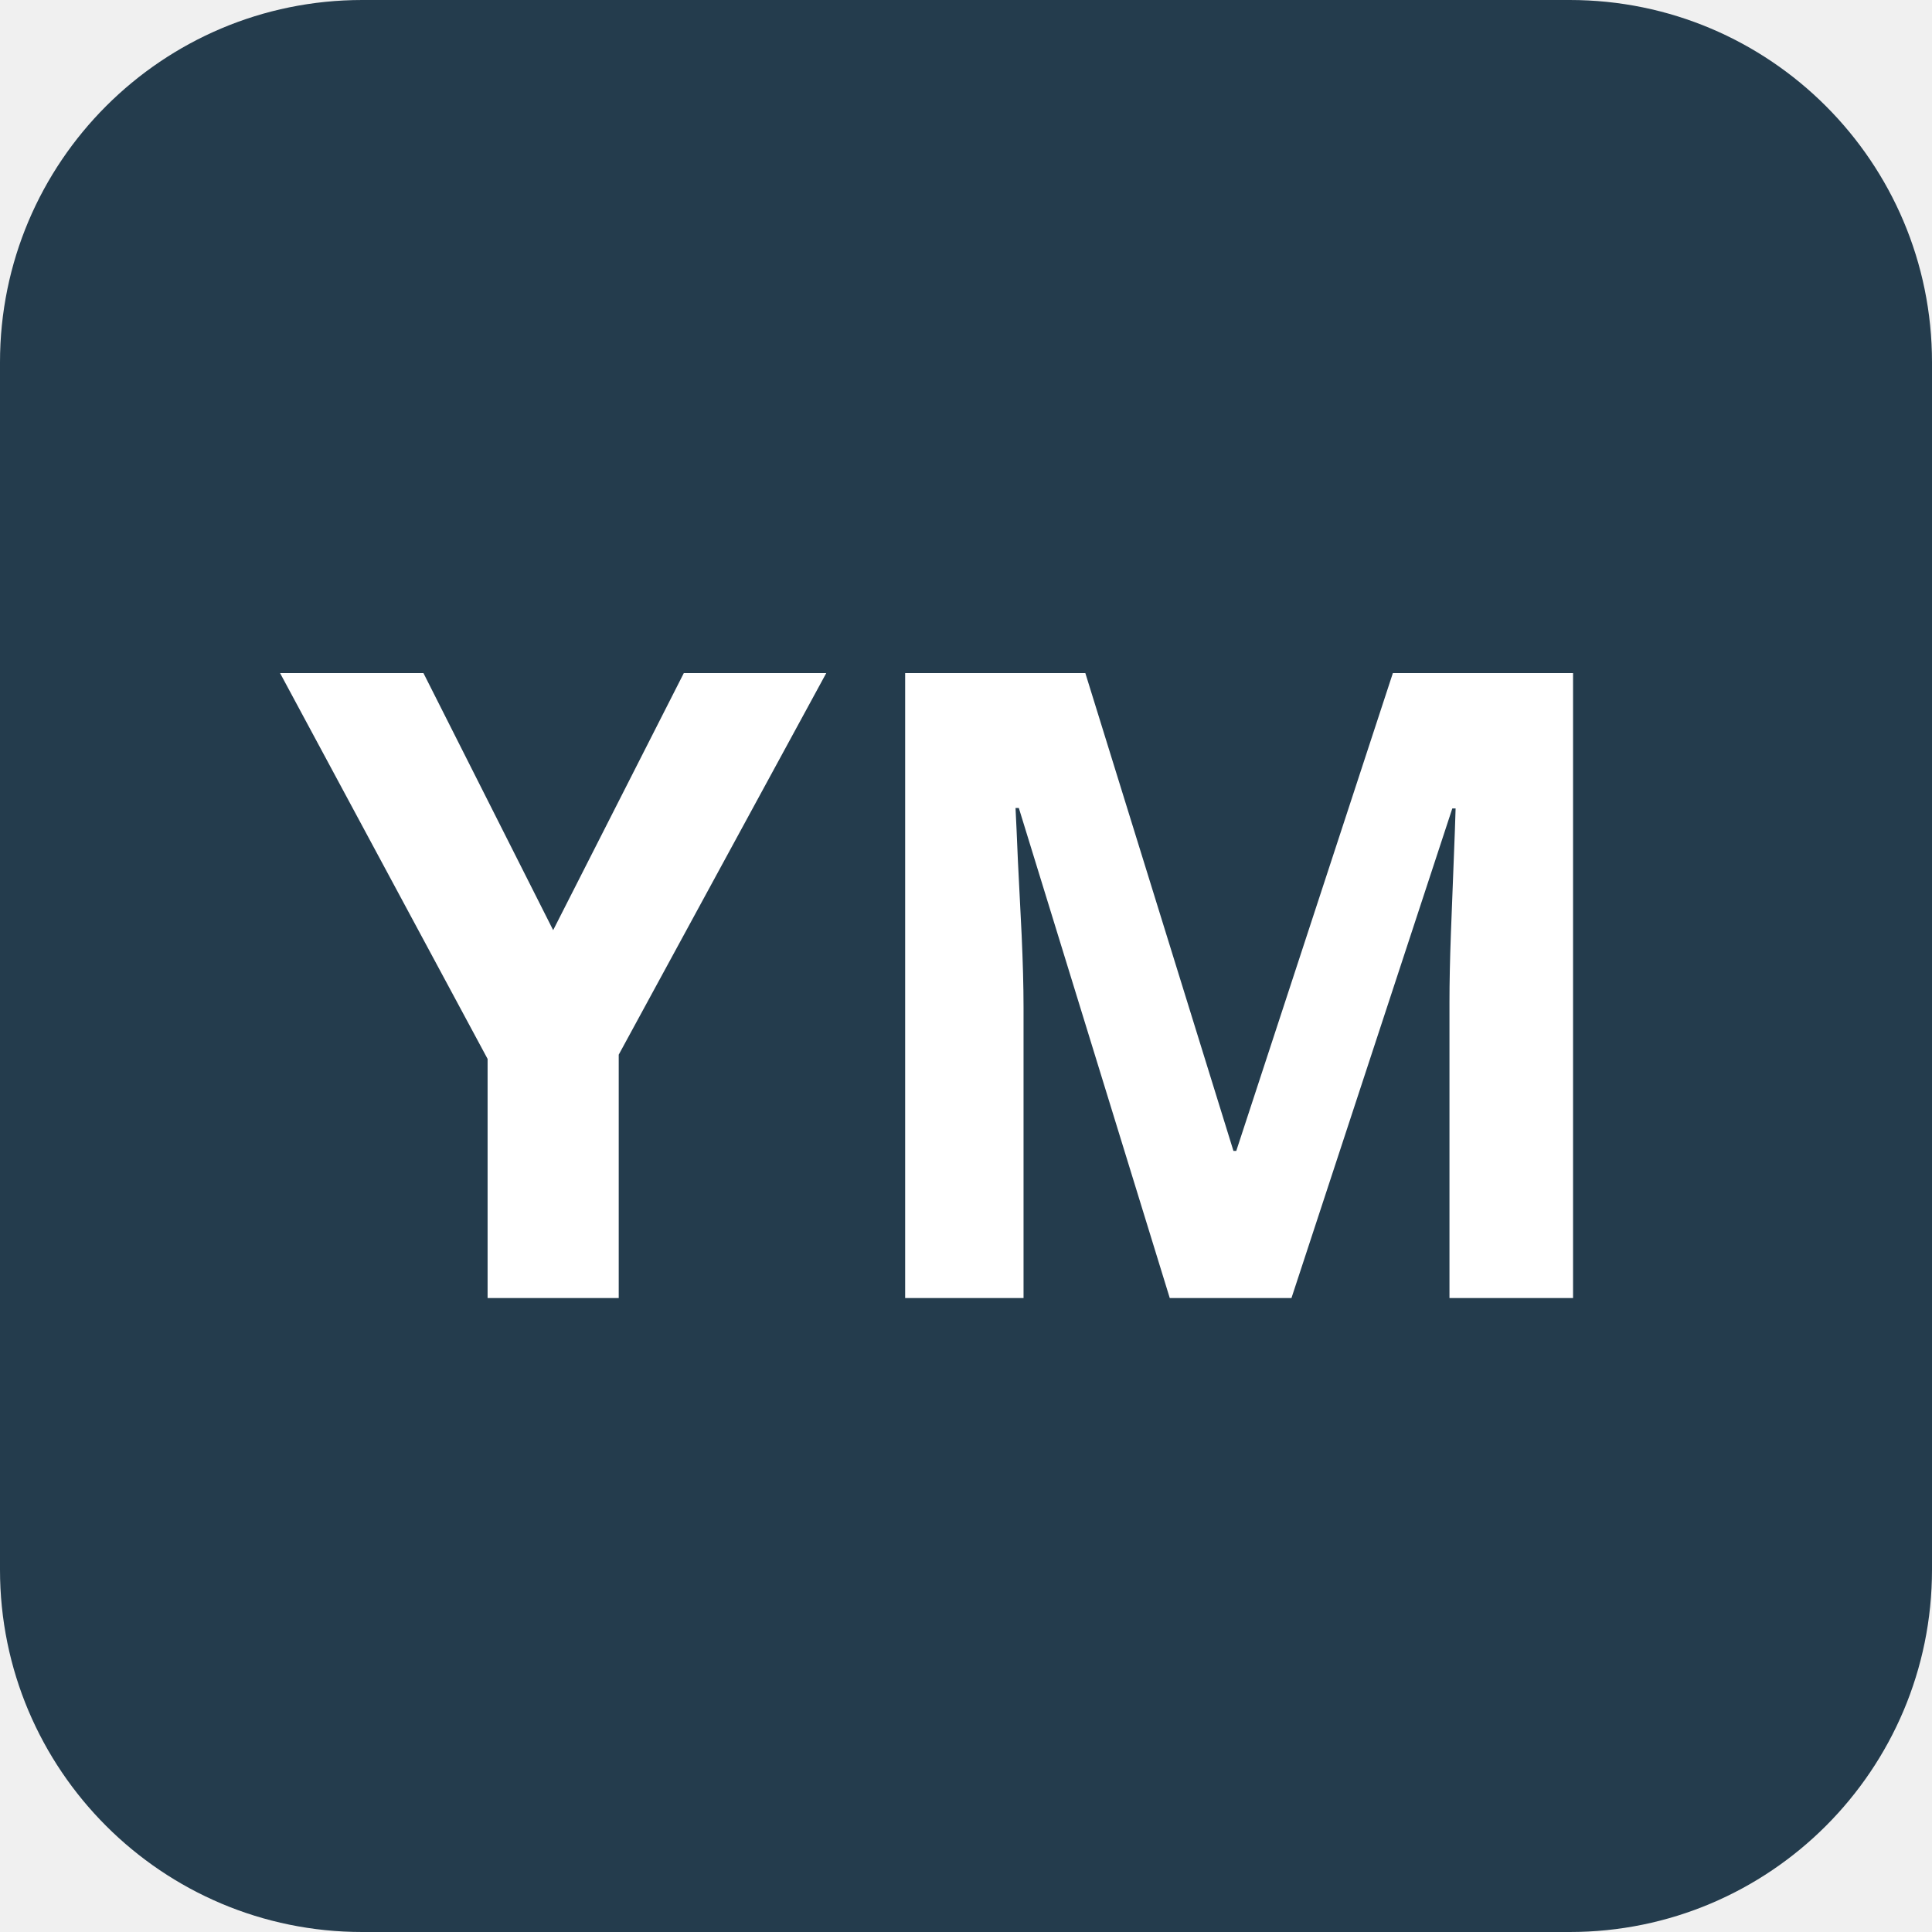
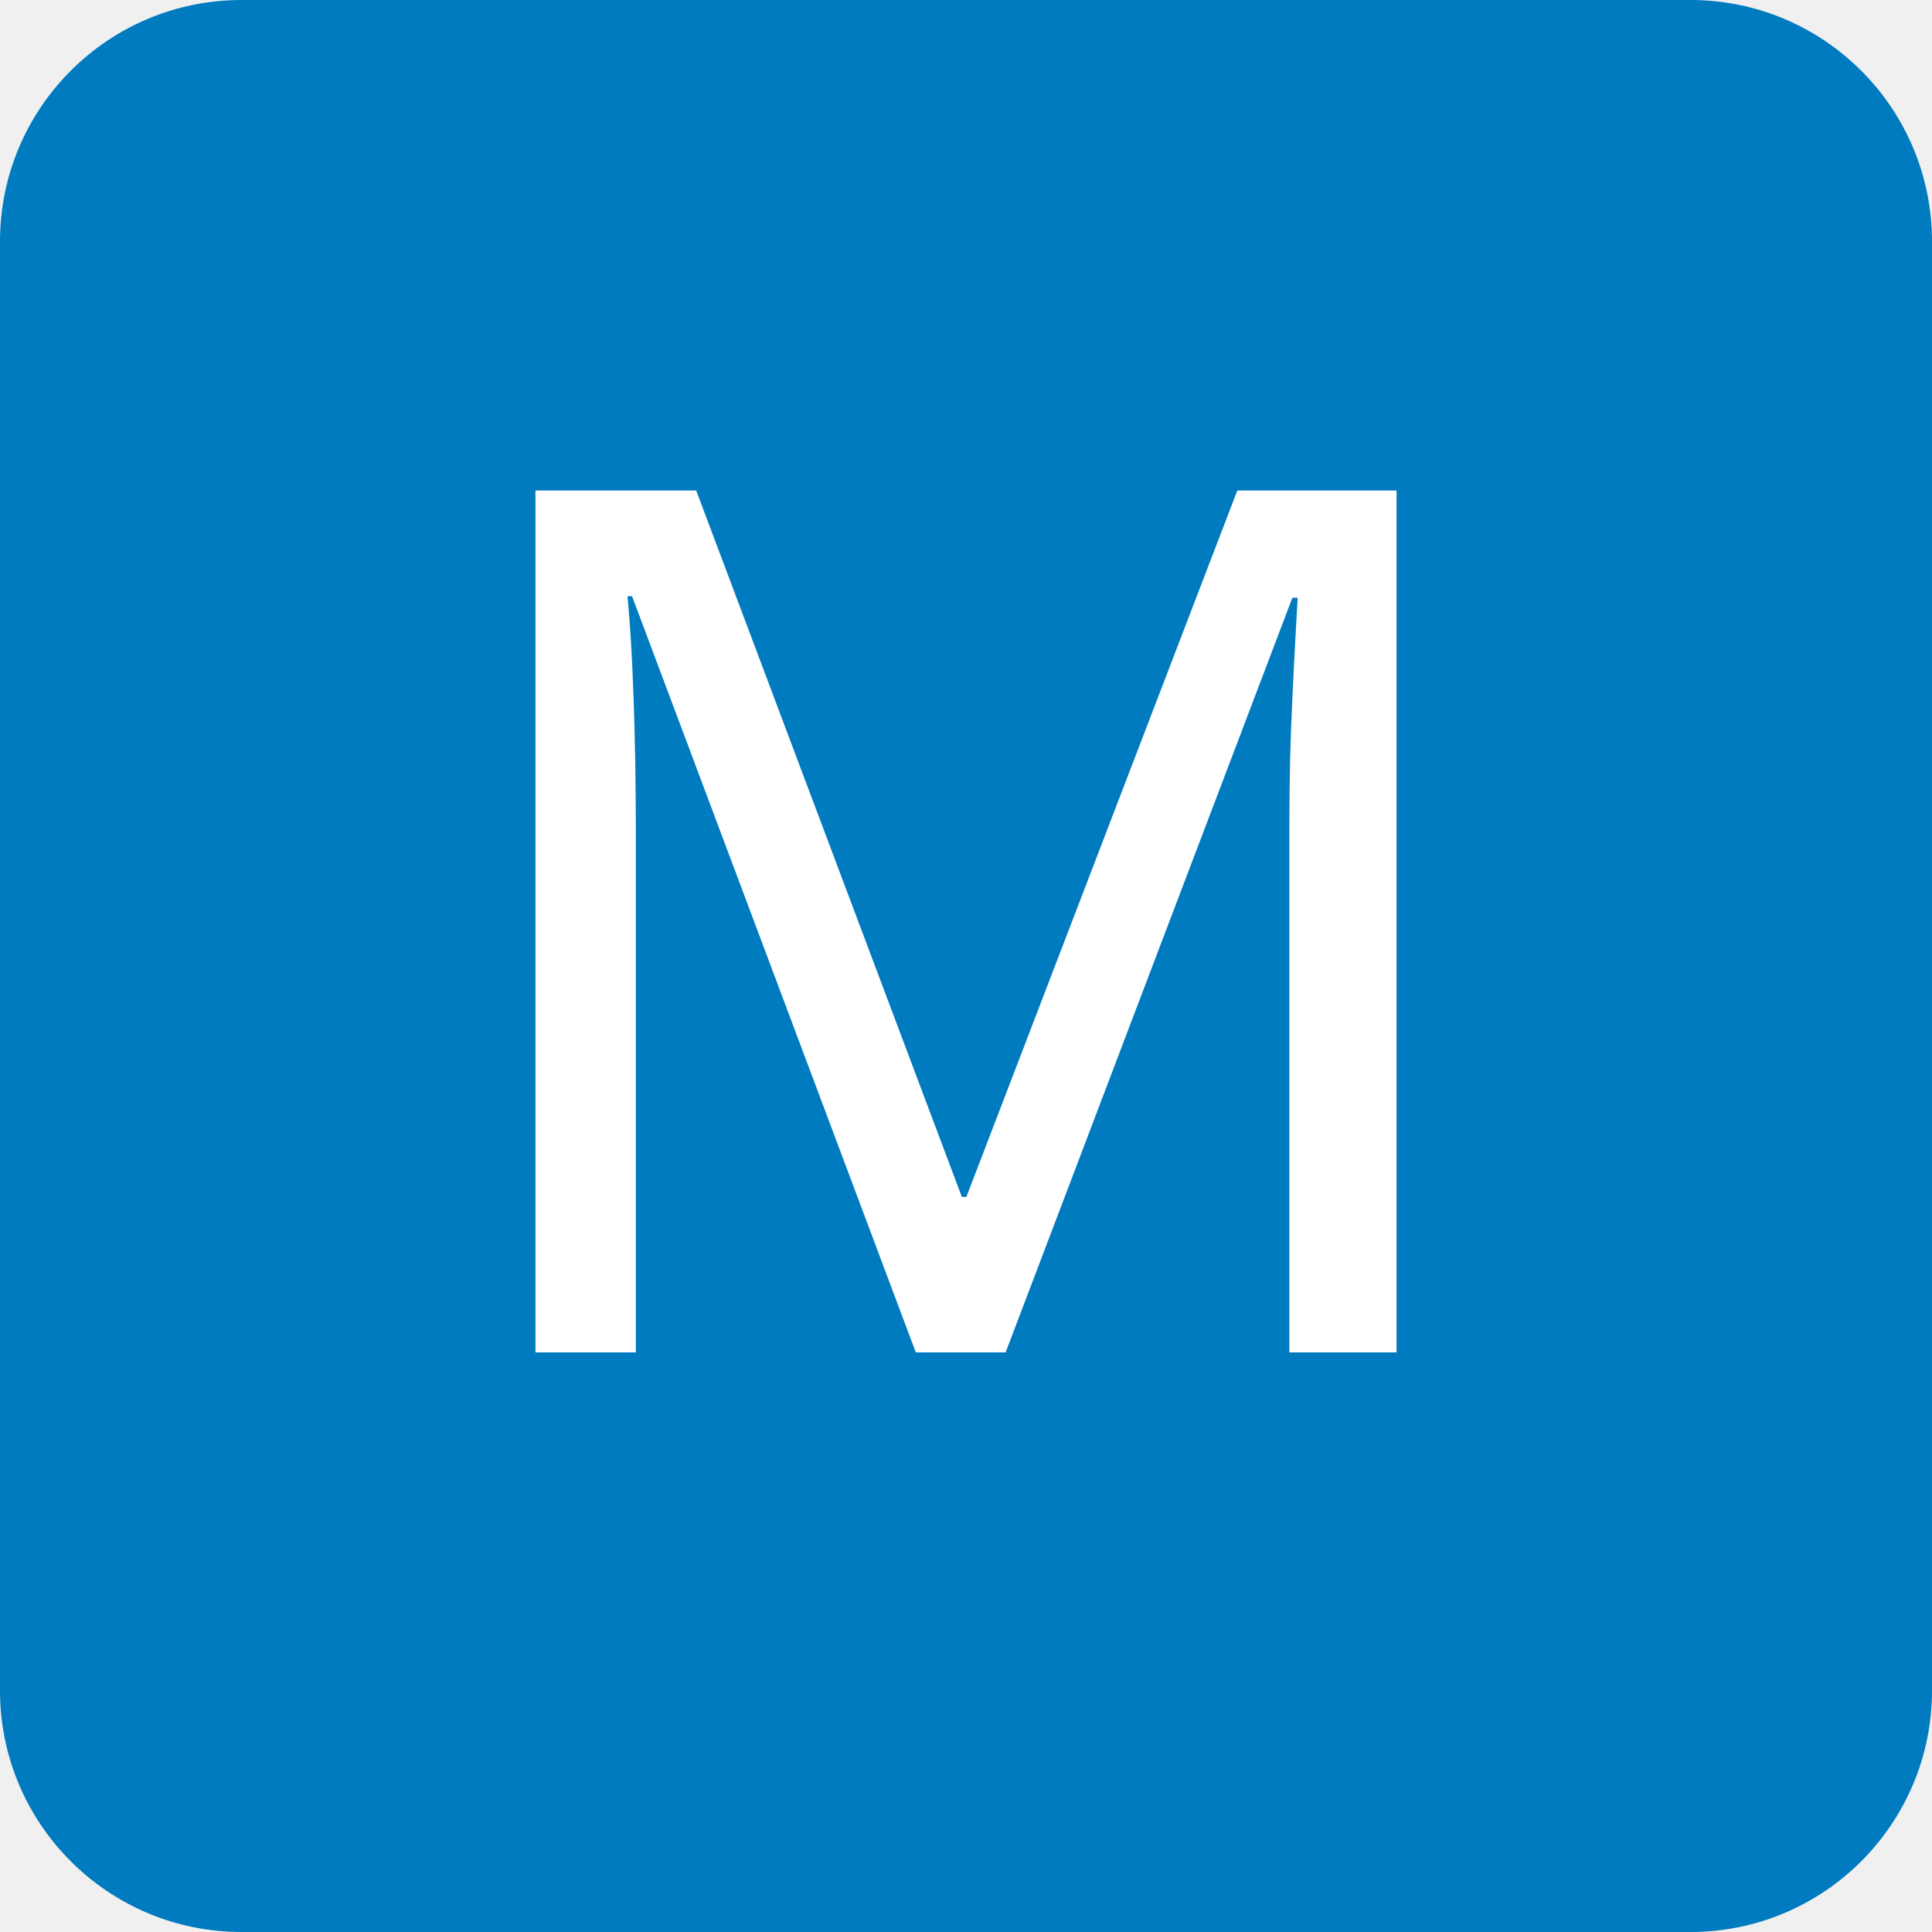
- <svg xmlns="http://www.w3.org/2000/svg" viewBox="0 0 64 64">
-   <rect width="64" height="64" rx="12" fill="#243c4d" />
-   <text x="32" y="43" text-anchor="middle" font-family="sans-serif" font-size="29" font-weight="600" fill="white">YM</text>
+ <svg xmlns="http://www.w3.org/2000/svg" viewBox="0 0 40 40">
+   <rect width="40" height="40" rx="5" fill="#007bbf" />
+   <text x="20" y="28" text-anchor="middle" font-family="sans-serif" font-size="25" fill="white">M</text>
</svg>
